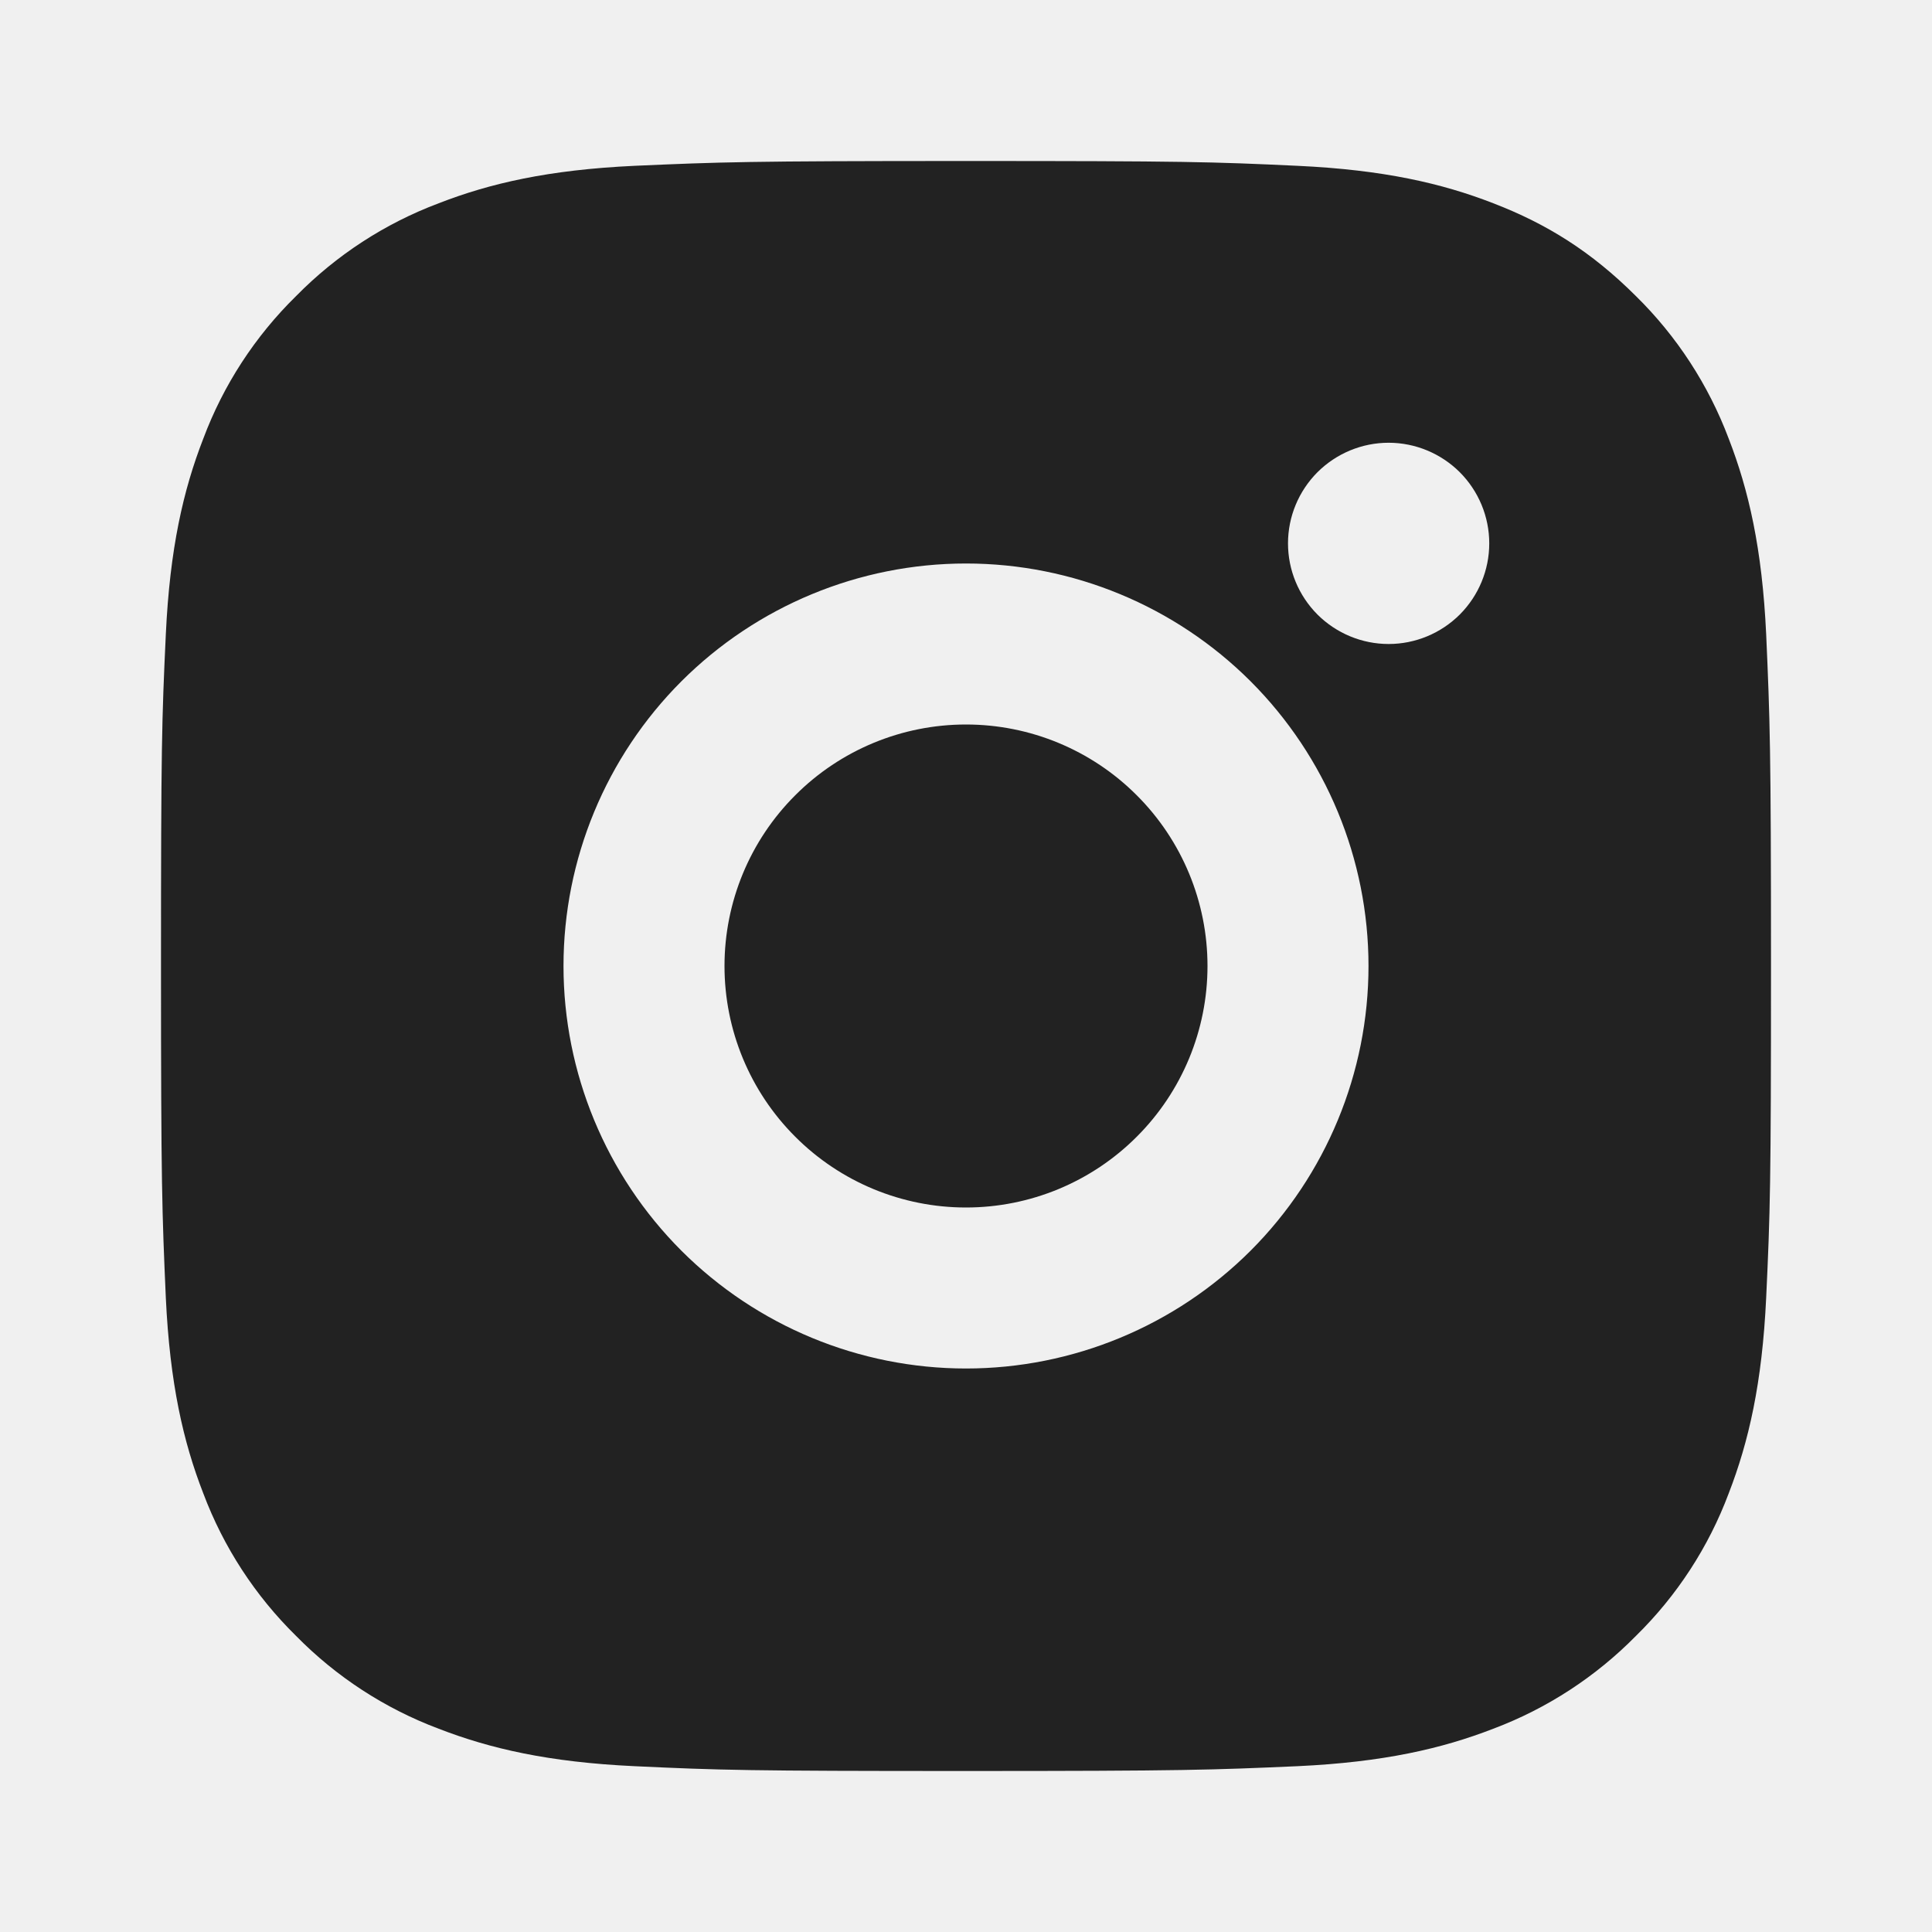
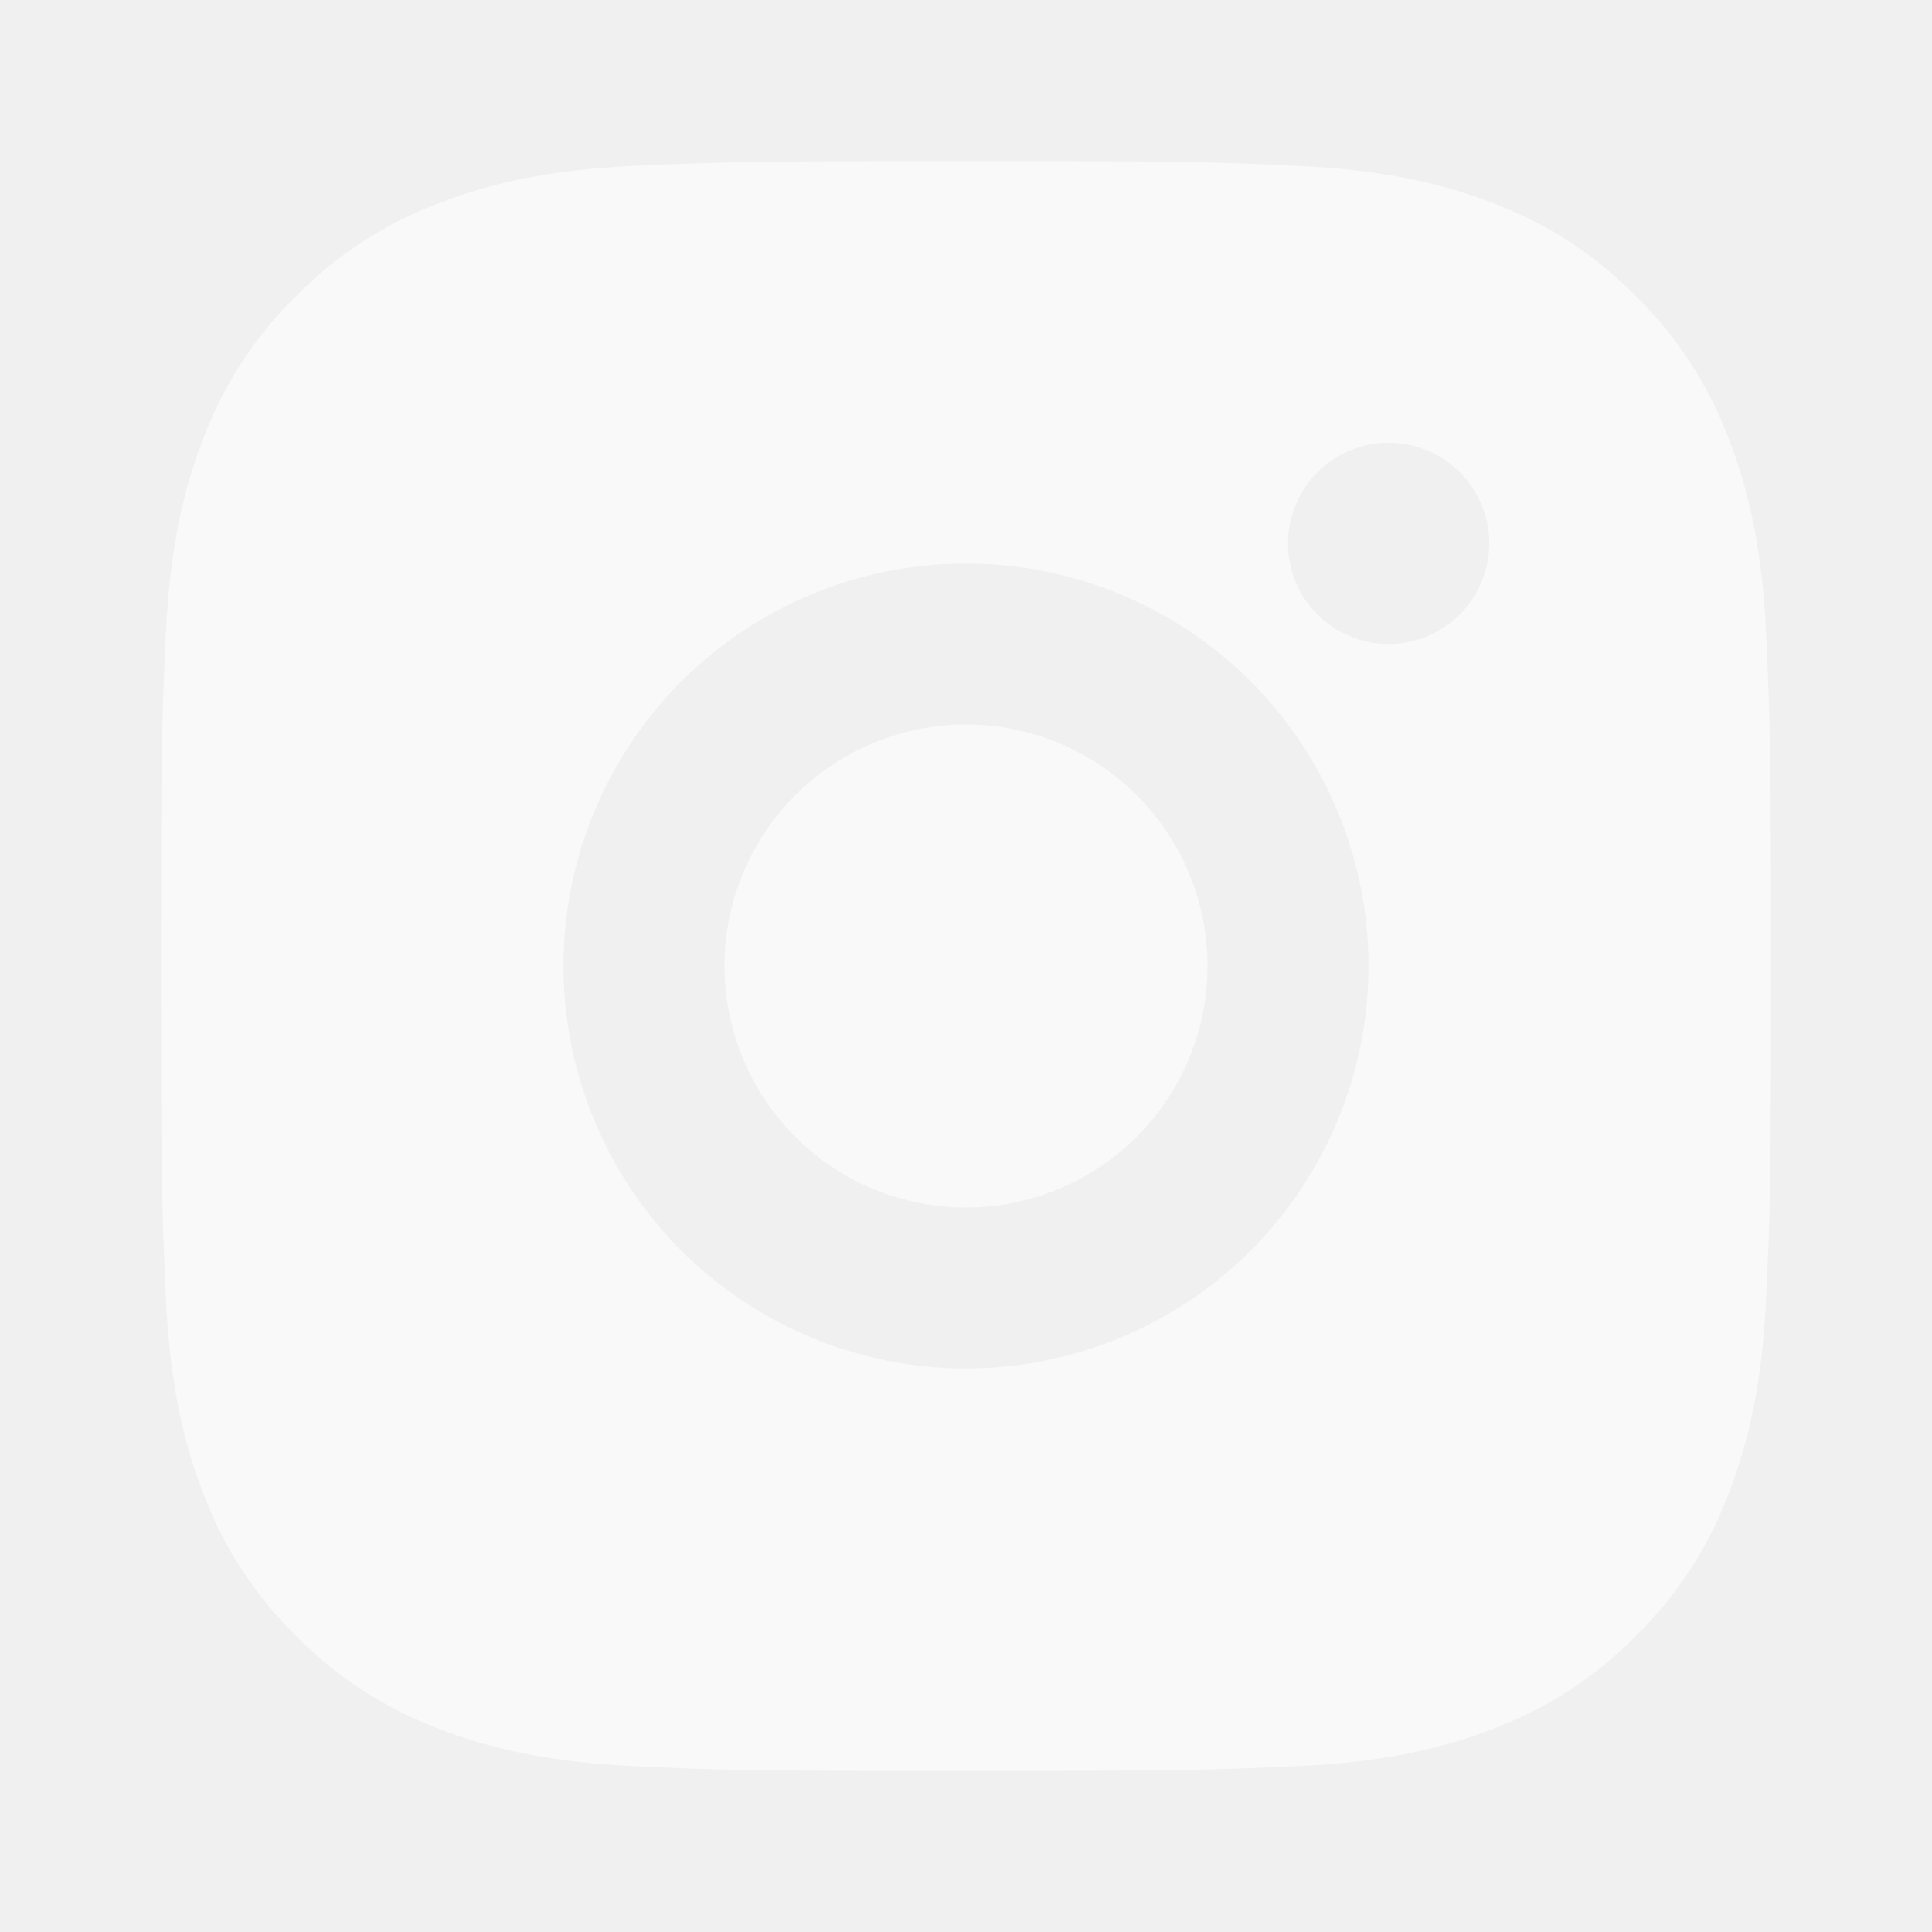
<svg xmlns="http://www.w3.org/2000/svg" width="24" height="24" viewBox="0 0 24 24" fill="none">
  <g clip-path="url(#clip0_884_18590)">
-     <path d="M12 2C14.717 2 15.056 2.01 16.122 2.06C17.187 2.11 17.912 2.277 18.55 2.525C19.21 2.779 19.766 3.123 20.322 3.678C20.831 4.178 21.224 4.783 21.475 5.45C21.722 6.087 21.89 6.813 21.94 7.878C21.987 8.944 22 9.283 22 12C22 14.717 21.99 15.056 21.94 16.122C21.89 17.187 21.722 17.912 21.475 18.55C21.225 19.218 20.831 19.823 20.322 20.322C19.822 20.83 19.217 21.224 18.55 21.475C17.913 21.722 17.187 21.89 16.122 21.94C15.056 21.987 14.717 22 12 22C9.283 22 8.944 21.99 7.878 21.94C6.813 21.89 6.088 21.722 5.45 21.475C4.782 21.224 4.178 20.831 3.678 20.322C3.169 19.822 2.776 19.218 2.525 18.55C2.277 17.913 2.11 17.187 2.06 16.122C2.013 15.056 2 14.717 2 12C2 9.283 2.01 8.944 2.06 7.878C2.11 6.812 2.277 6.088 2.525 5.45C2.775 4.782 3.169 4.177 3.678 3.678C4.178 3.169 4.782 2.776 5.45 2.525C6.088 2.277 6.812 2.11 7.878 2.06C8.944 2.013 9.283 2 12 2ZM12 7C10.674 7 9.402 7.527 8.464 8.464C7.527 9.402 7 10.674 7 12C7 13.326 7.527 14.598 8.464 15.536C9.402 16.473 10.674 17 12 17C13.326 17 14.598 16.473 15.536 15.536C16.473 14.598 17 13.326 17 12C17 10.674 16.473 9.402 15.536 8.464C14.598 7.527 13.326 7 12 7V7ZM18.5 6.75C18.5 6.418 18.368 6.101 18.134 5.866C17.899 5.632 17.581 5.5 17.25 5.5C16.919 5.5 16.601 5.632 16.366 5.866C16.132 6.101 16 6.418 16 6.75C16 7.082 16.132 7.399 16.366 7.634C16.601 7.868 16.919 8 17.25 8C17.581 8 17.899 7.868 18.134 7.634C18.368 7.399 18.5 7.082 18.5 6.75ZM12 9C12.796 9 13.559 9.316 14.121 9.879C14.684 10.441 15 11.204 15 12C15 12.796 14.684 13.559 14.121 14.121C13.559 14.684 12.796 15 12 15C11.204 15 10.441 14.684 9.879 14.121C9.316 13.559 9 12.796 9 12C9 11.204 9.316 10.441 9.879 9.879C10.441 9.316 11.204 9 12 9V9Z" fill="#222222" />
+     <path d="M12 2C14.717 2 15.056 2.01 16.122 2.06C17.187 2.11 17.912 2.277 18.55 2.525C19.21 2.779 19.766 3.123 20.322 3.678C20.831 4.178 21.224 4.783 21.475 5.45C21.722 6.087 21.89 6.813 21.94 7.878C21.987 8.944 22 9.283 22 12C22 14.717 21.99 15.056 21.94 16.122C21.89 17.187 21.722 17.912 21.475 18.55C21.225 19.218 20.831 19.823 20.322 20.322C19.822 20.83 19.217 21.224 18.55 21.475C17.913 21.722 17.187 21.89 16.122 21.94C15.056 21.987 14.717 22 12 22C9.283 22 8.944 21.99 7.878 21.94C6.813 21.89 6.088 21.722 5.45 21.475C4.782 21.224 4.178 20.831 3.678 20.322C3.169 19.822 2.776 19.218 2.525 18.55C2.277 17.913 2.11 17.187 2.06 16.122C2.013 15.056 2 14.717 2 12C2 9.283 2.01 8.944 2.06 7.878C2.11 6.812 2.277 6.088 2.525 5.45C2.775 4.782 3.169 4.177 3.678 3.678C4.178 3.169 4.782 2.776 5.45 2.525C6.088 2.277 6.812 2.11 7.878 2.06C8.944 2.013 9.283 2 12 2ZM12 7C10.674 7 9.402 7.527 8.464 8.464C7.527 9.402 7 10.674 7 12C7 13.326 7.527 14.598 8.464 15.536C9.402 16.473 10.674 17 12 17C13.326 17 14.598 16.473 15.536 15.536C16.473 14.598 17 13.326 17 12C17 10.674 16.473 9.402 15.536 8.464C14.598 7.527 13.326 7 12 7V7ZM18.5 6.75C18.5 6.418 18.368 6.101 18.134 5.866C17.899 5.632 17.581 5.5 17.25 5.5C16.919 5.5 16.601 5.632 16.366 5.866C16.132 6.101 16 6.418 16 6.75C16 7.082 16.132 7.399 16.366 7.634C16.601 7.868 16.919 8 17.25 8C17.581 8 17.899 7.868 18.134 7.634C18.368 7.399 18.5 7.082 18.5 6.75ZM12 9C12.796 9 13.559 9.316 14.121 9.879C14.684 10.441 15 11.204 15 12C15 12.796 14.684 13.559 14.121 14.121C13.559 14.684 12.796 15 12 15C11.204 15 10.441 14.684 9.879 14.121C9.316 13.559 9 12.796 9 12C9 11.204 9.316 10.441 9.879 9.879C10.441 9.316 11.204 9 12 9V9Z" fill="rgba(249, 249, 249, 1)" />
  </g>
  <defs>
    <clipPath id="clip0_884_18590">
      <rect width="24" height="24" fill="white" />
    </clipPath>
  </defs>
</svg>
